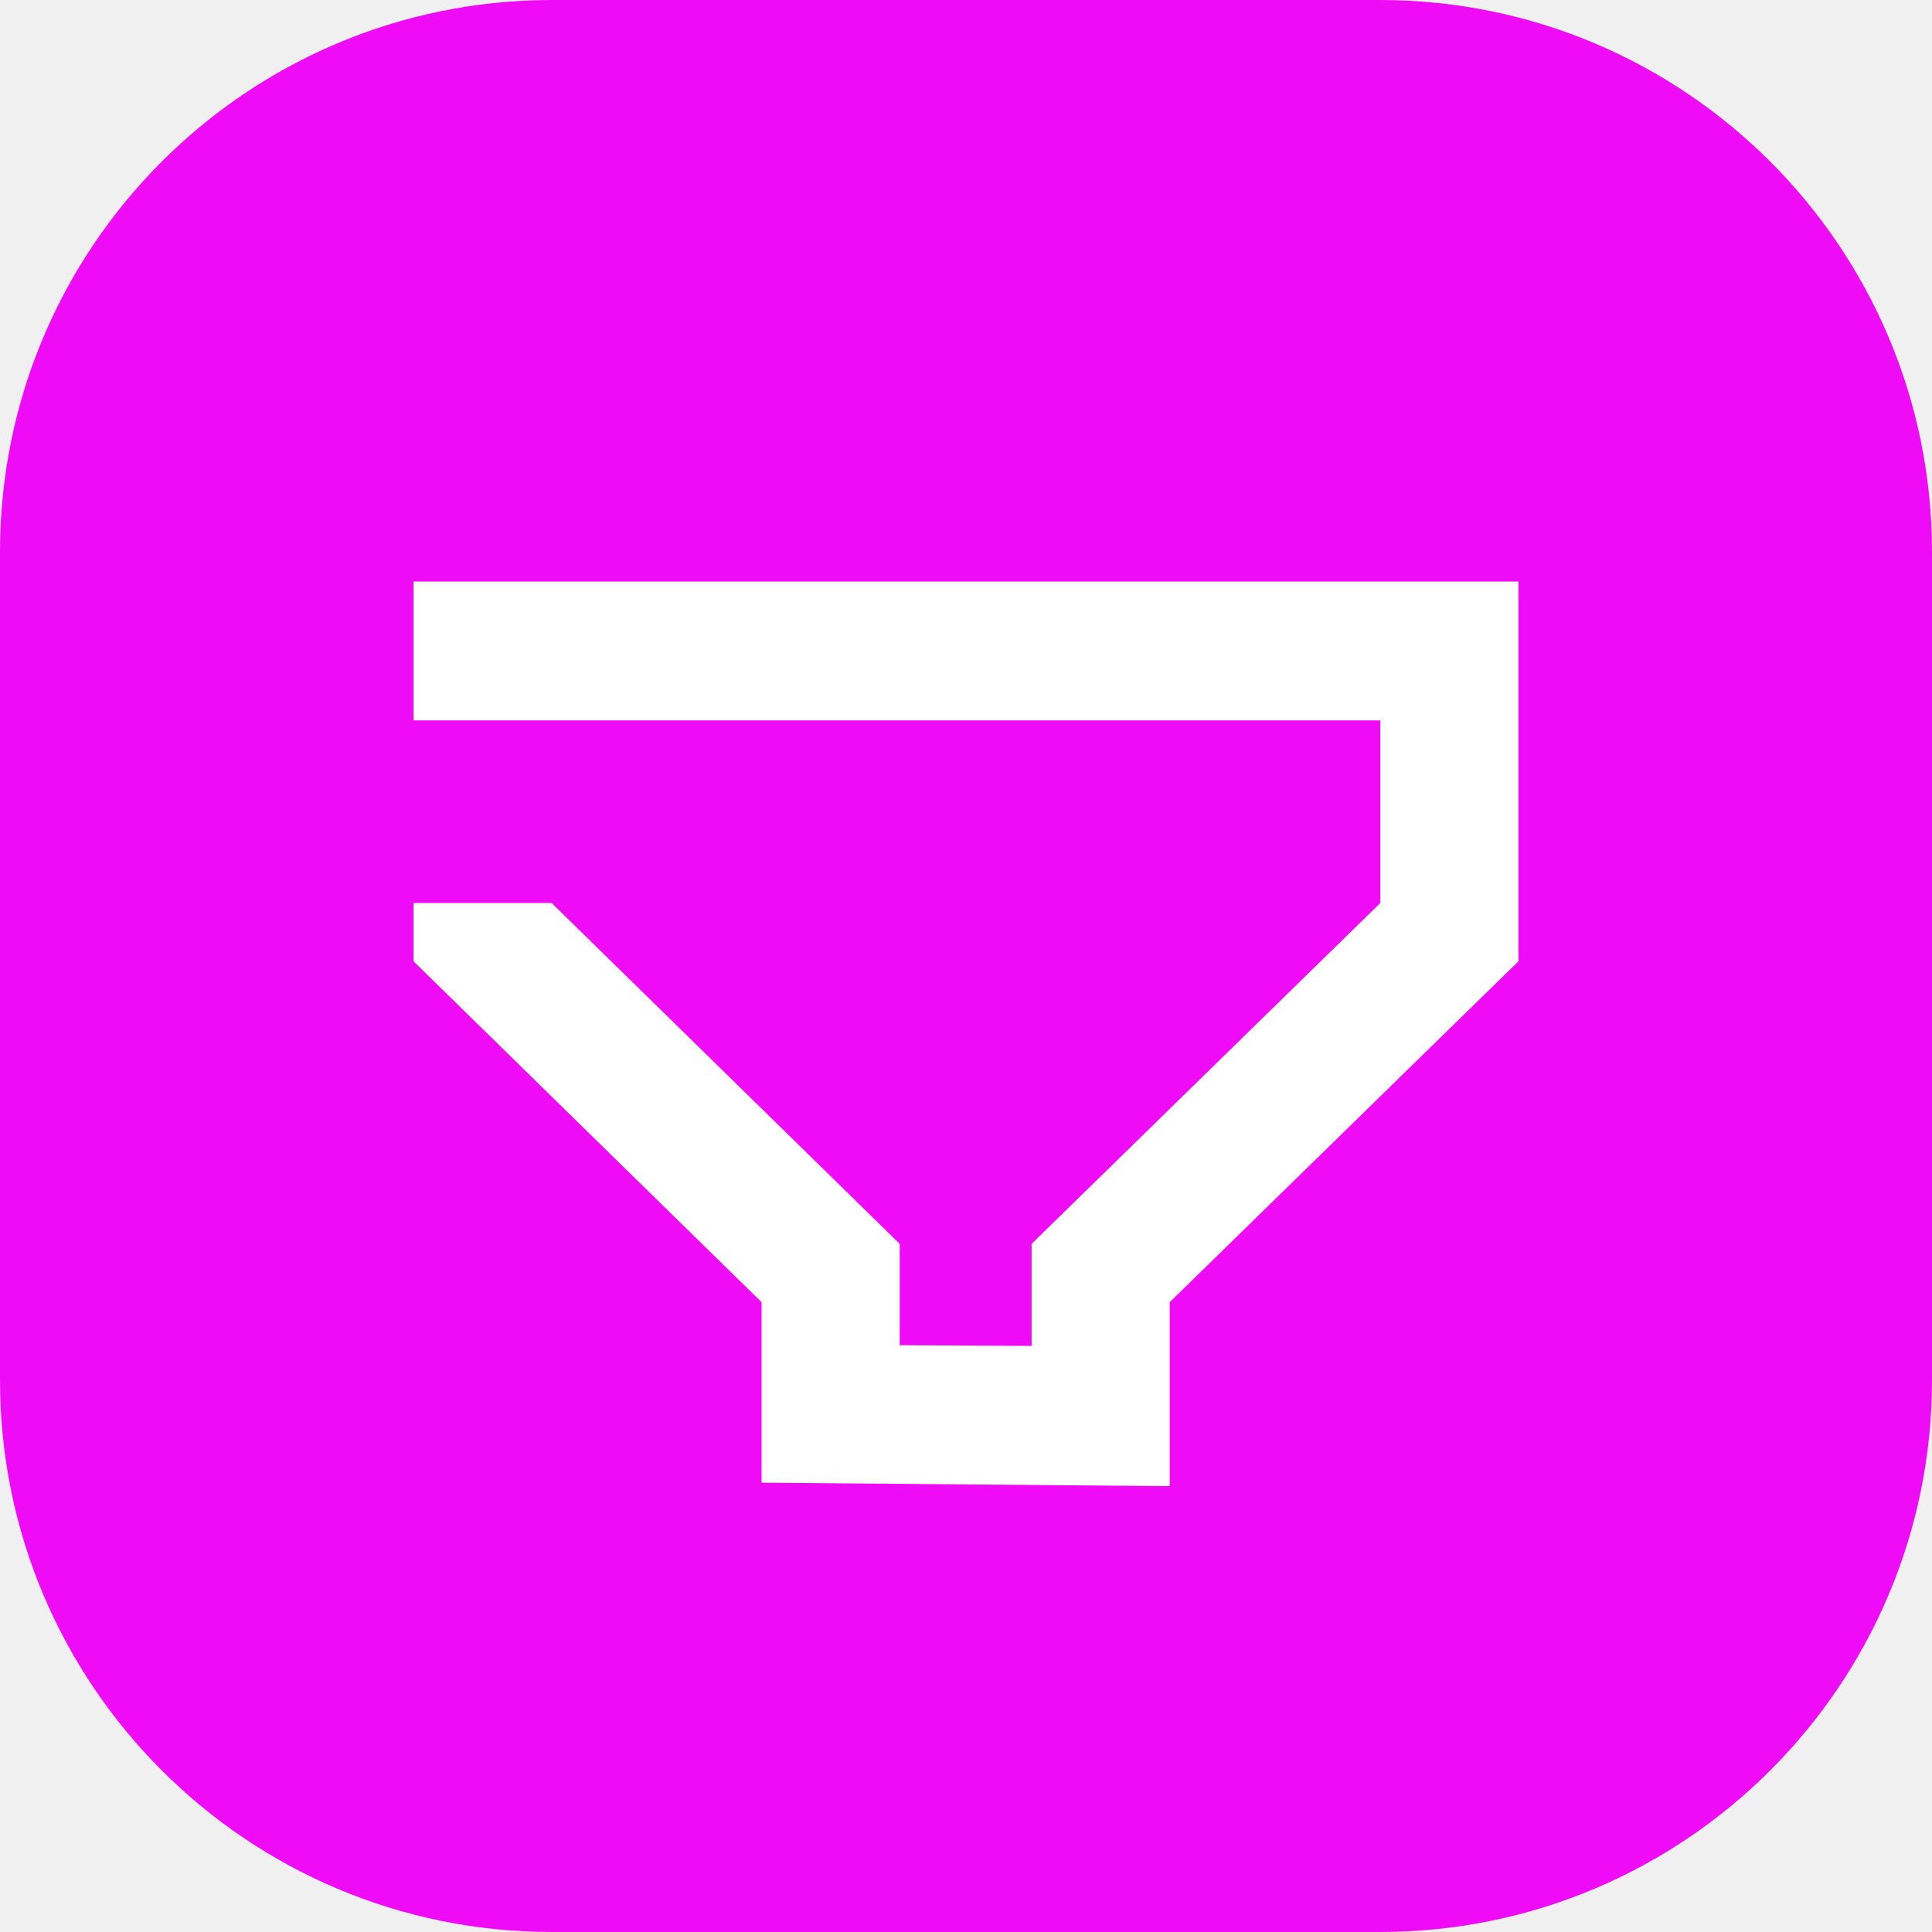
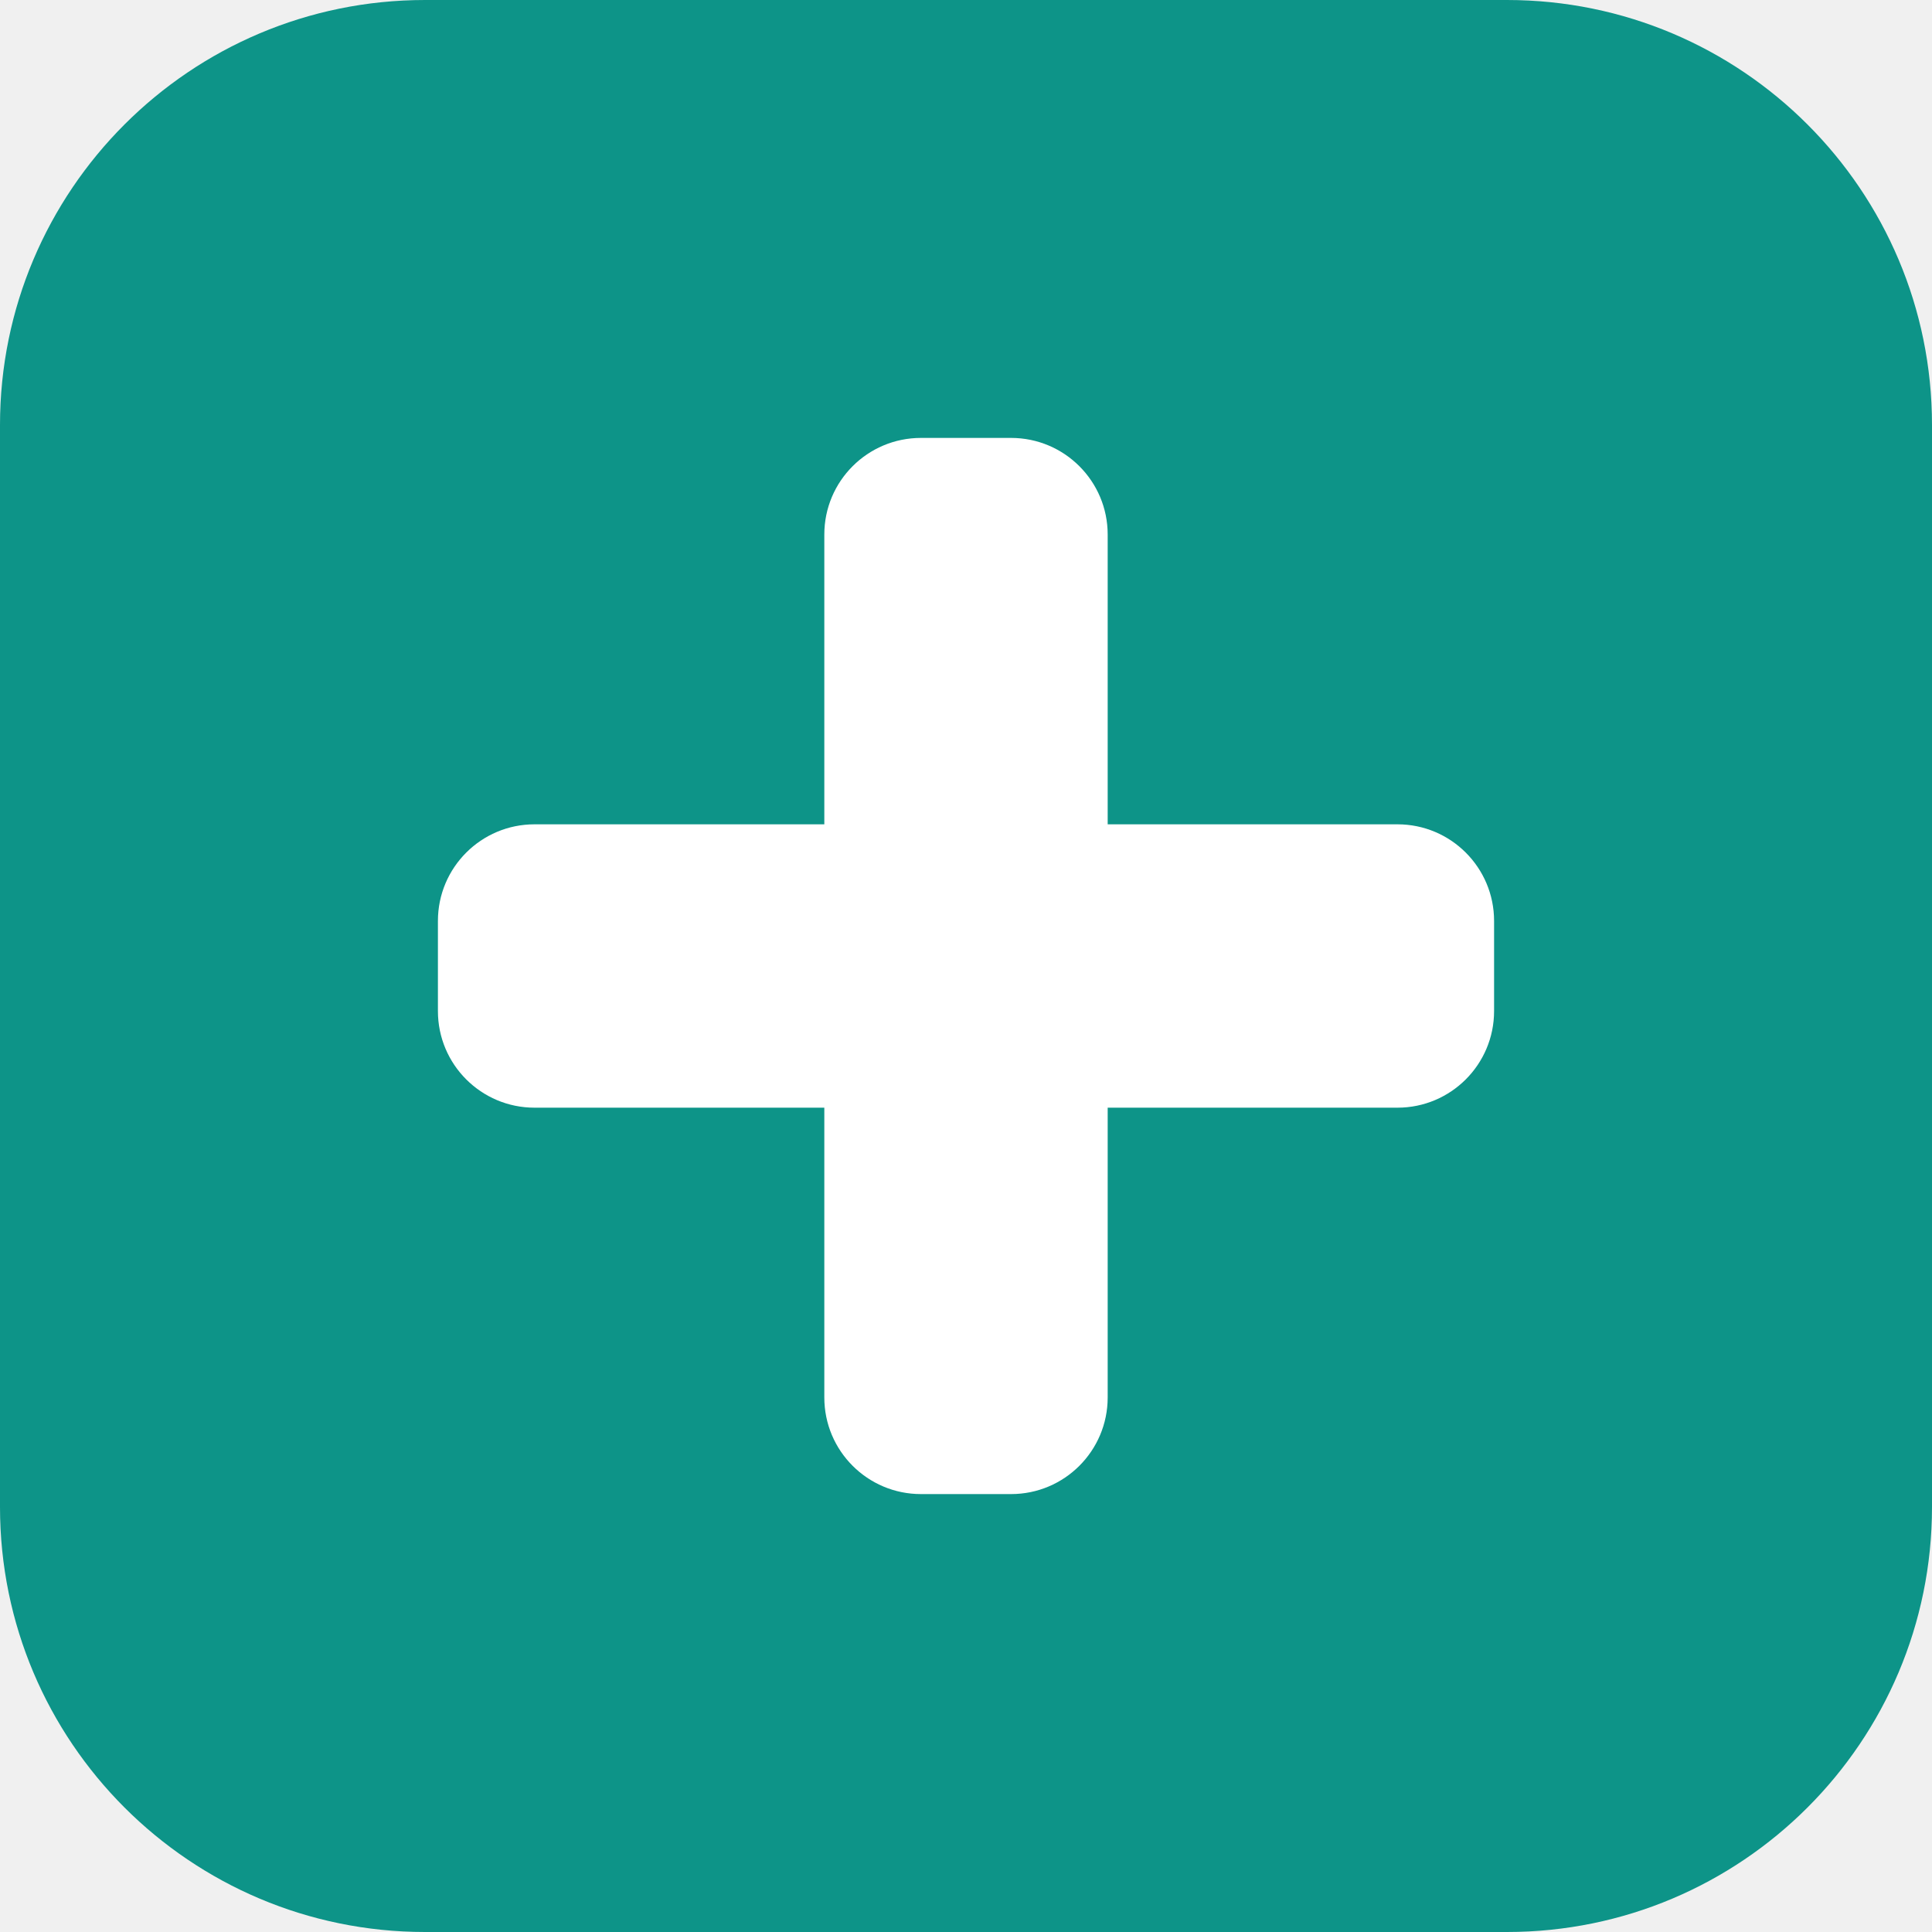
<svg xmlns="http://www.w3.org/2000/svg" width="300" height="300" viewBox="0 0 300 300" fill="none">
-   <path d="M214.286 0H85.714C38.376 0 0 38.376 0 85.714V214.286C0 261.624 38.376 300 85.714 300H214.286C261.624 300 300 261.624 300 214.286V85.714C300 38.376 261.624 0 214.286 0Z" fill="#EF0BF5" />
-   <path d="M64.214 90.301V111.862H214.339V140.214L160.187 193.146V208.993L139.705 208.885V193.146L85.66 140.214H64.214V149.269L118.259 202.202V230.23L181.634 230.769V202.202L235.786 149.269V90.301H64.214Z" fill="white" />
+   <rect width="300" height="300" rx="66" fill="#0d9488" />
+   <g fill="#ffffff">
+     <rect x="128" y="68" width="44" height="164" rx="15" />
+     <rect x="68" y="128" width="164" height="44" rx="15" />
+   </g>
</svg>
